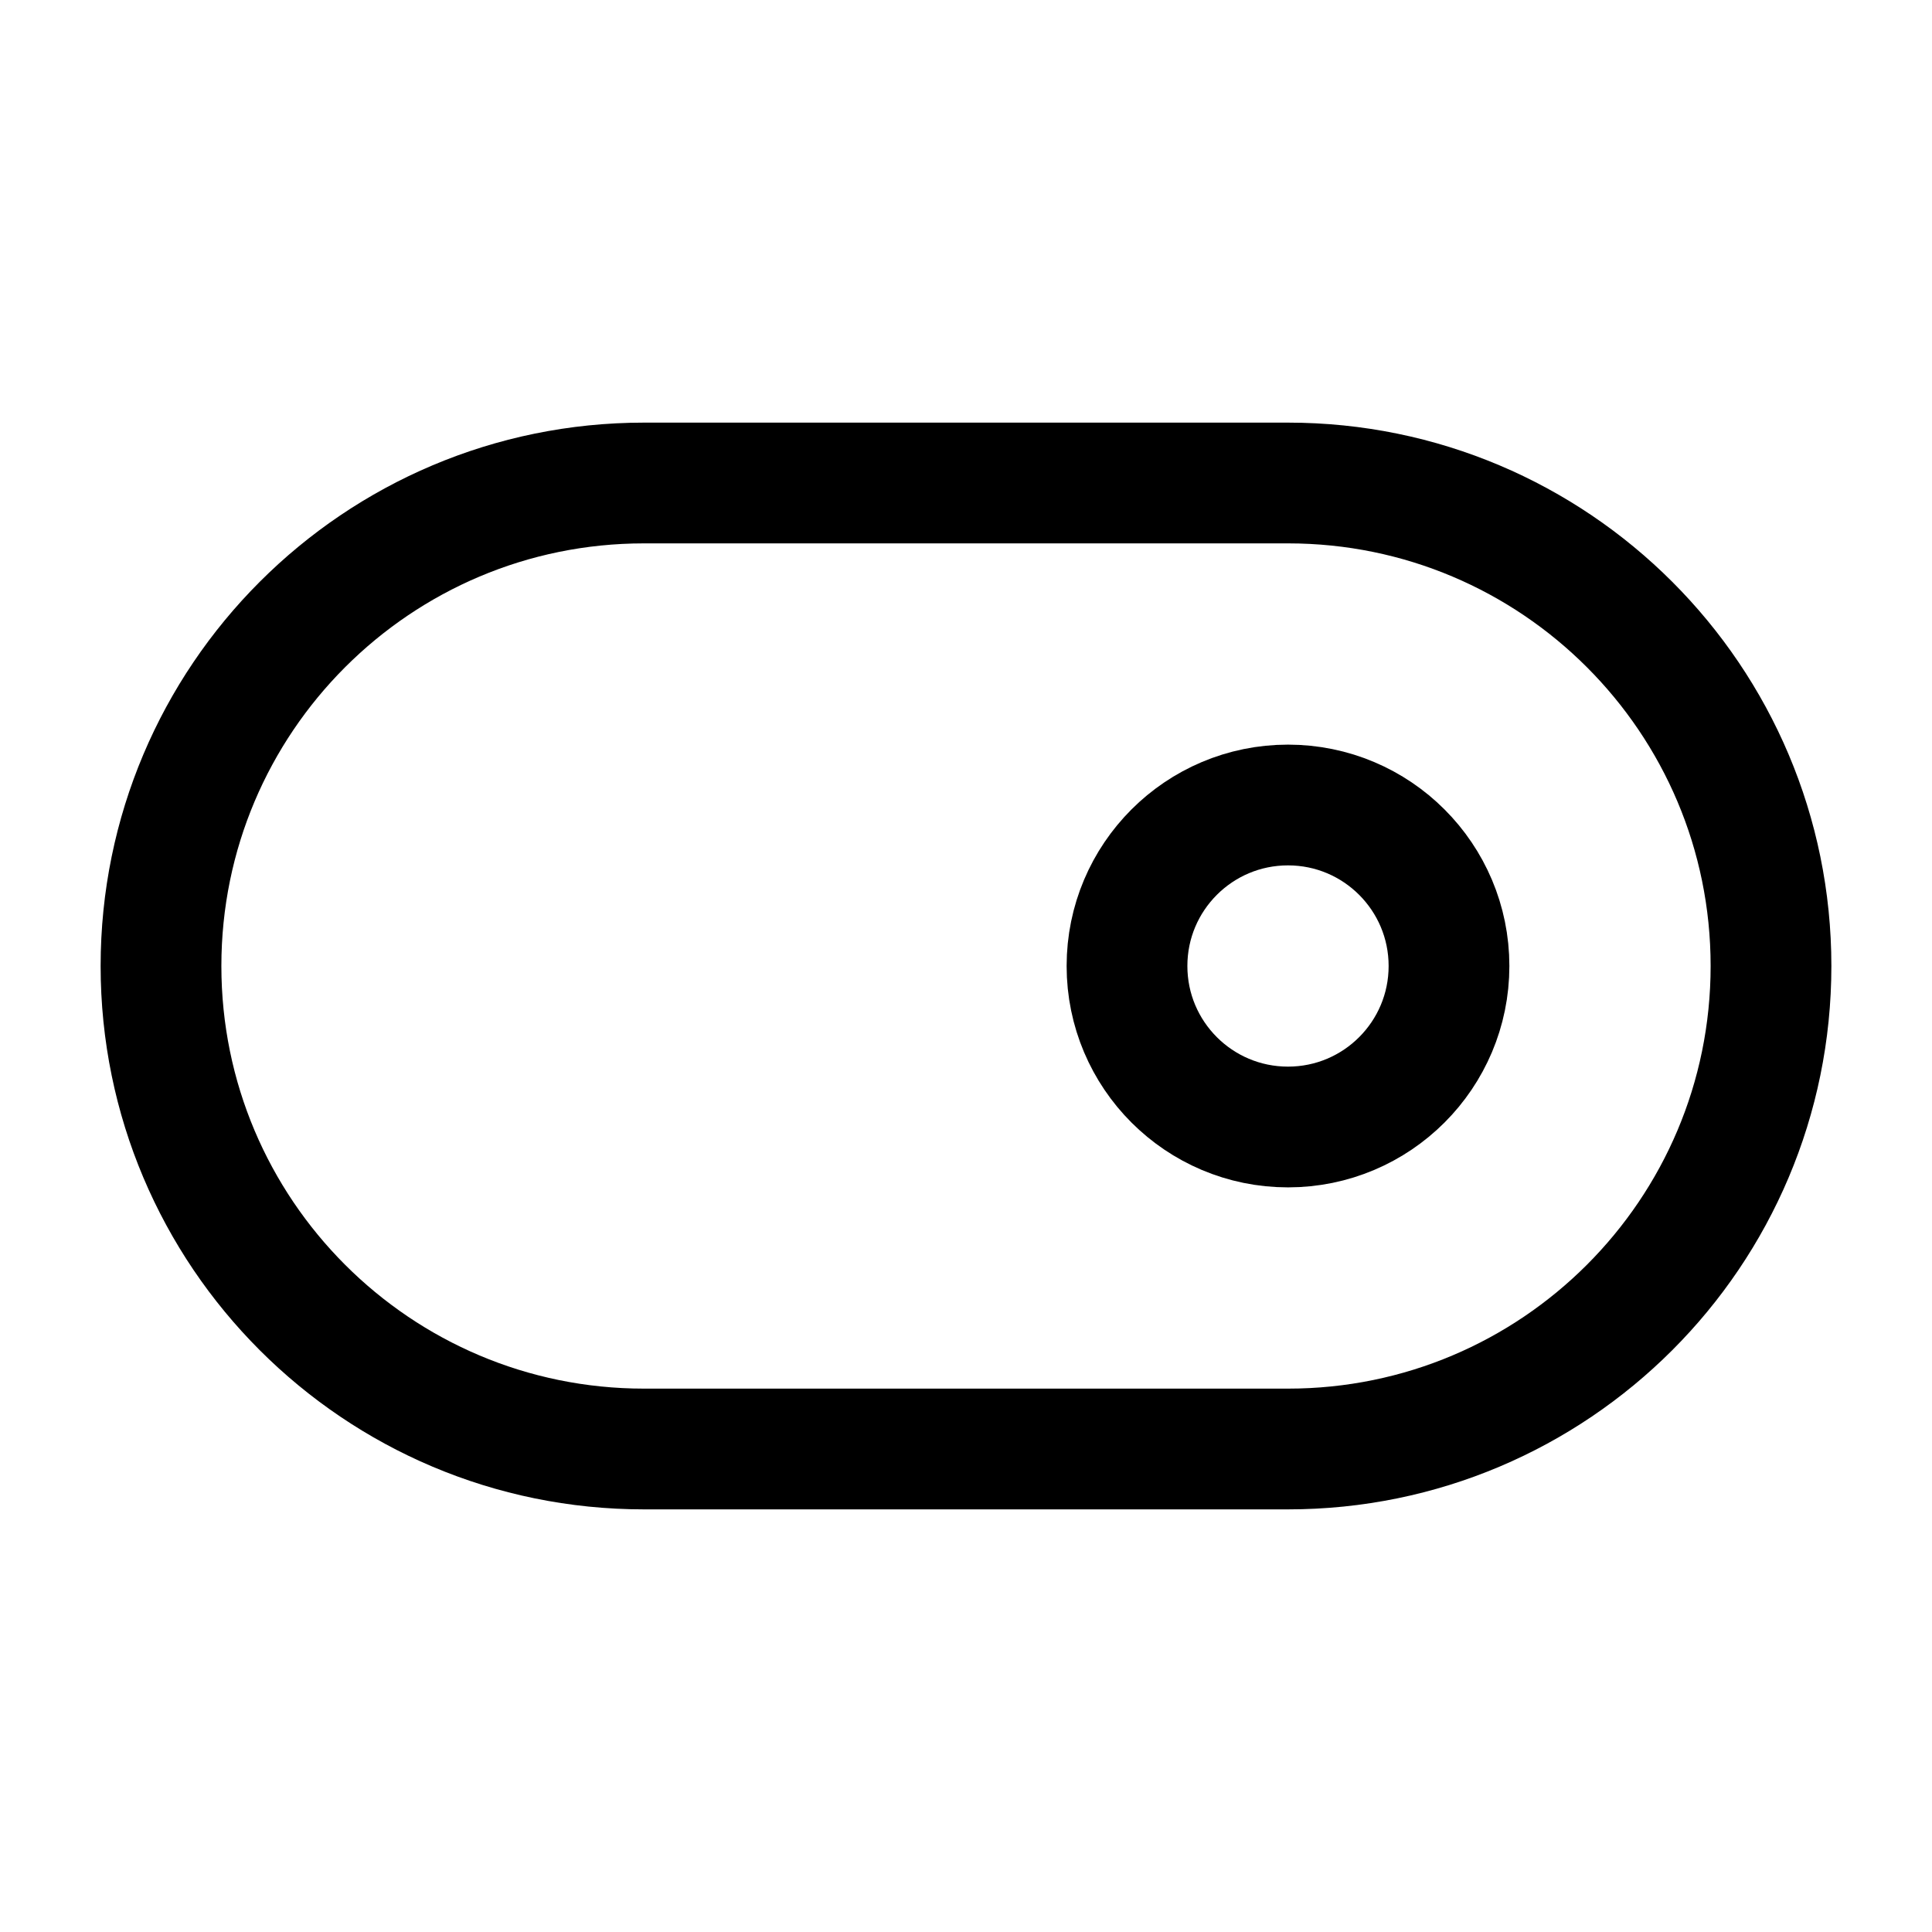
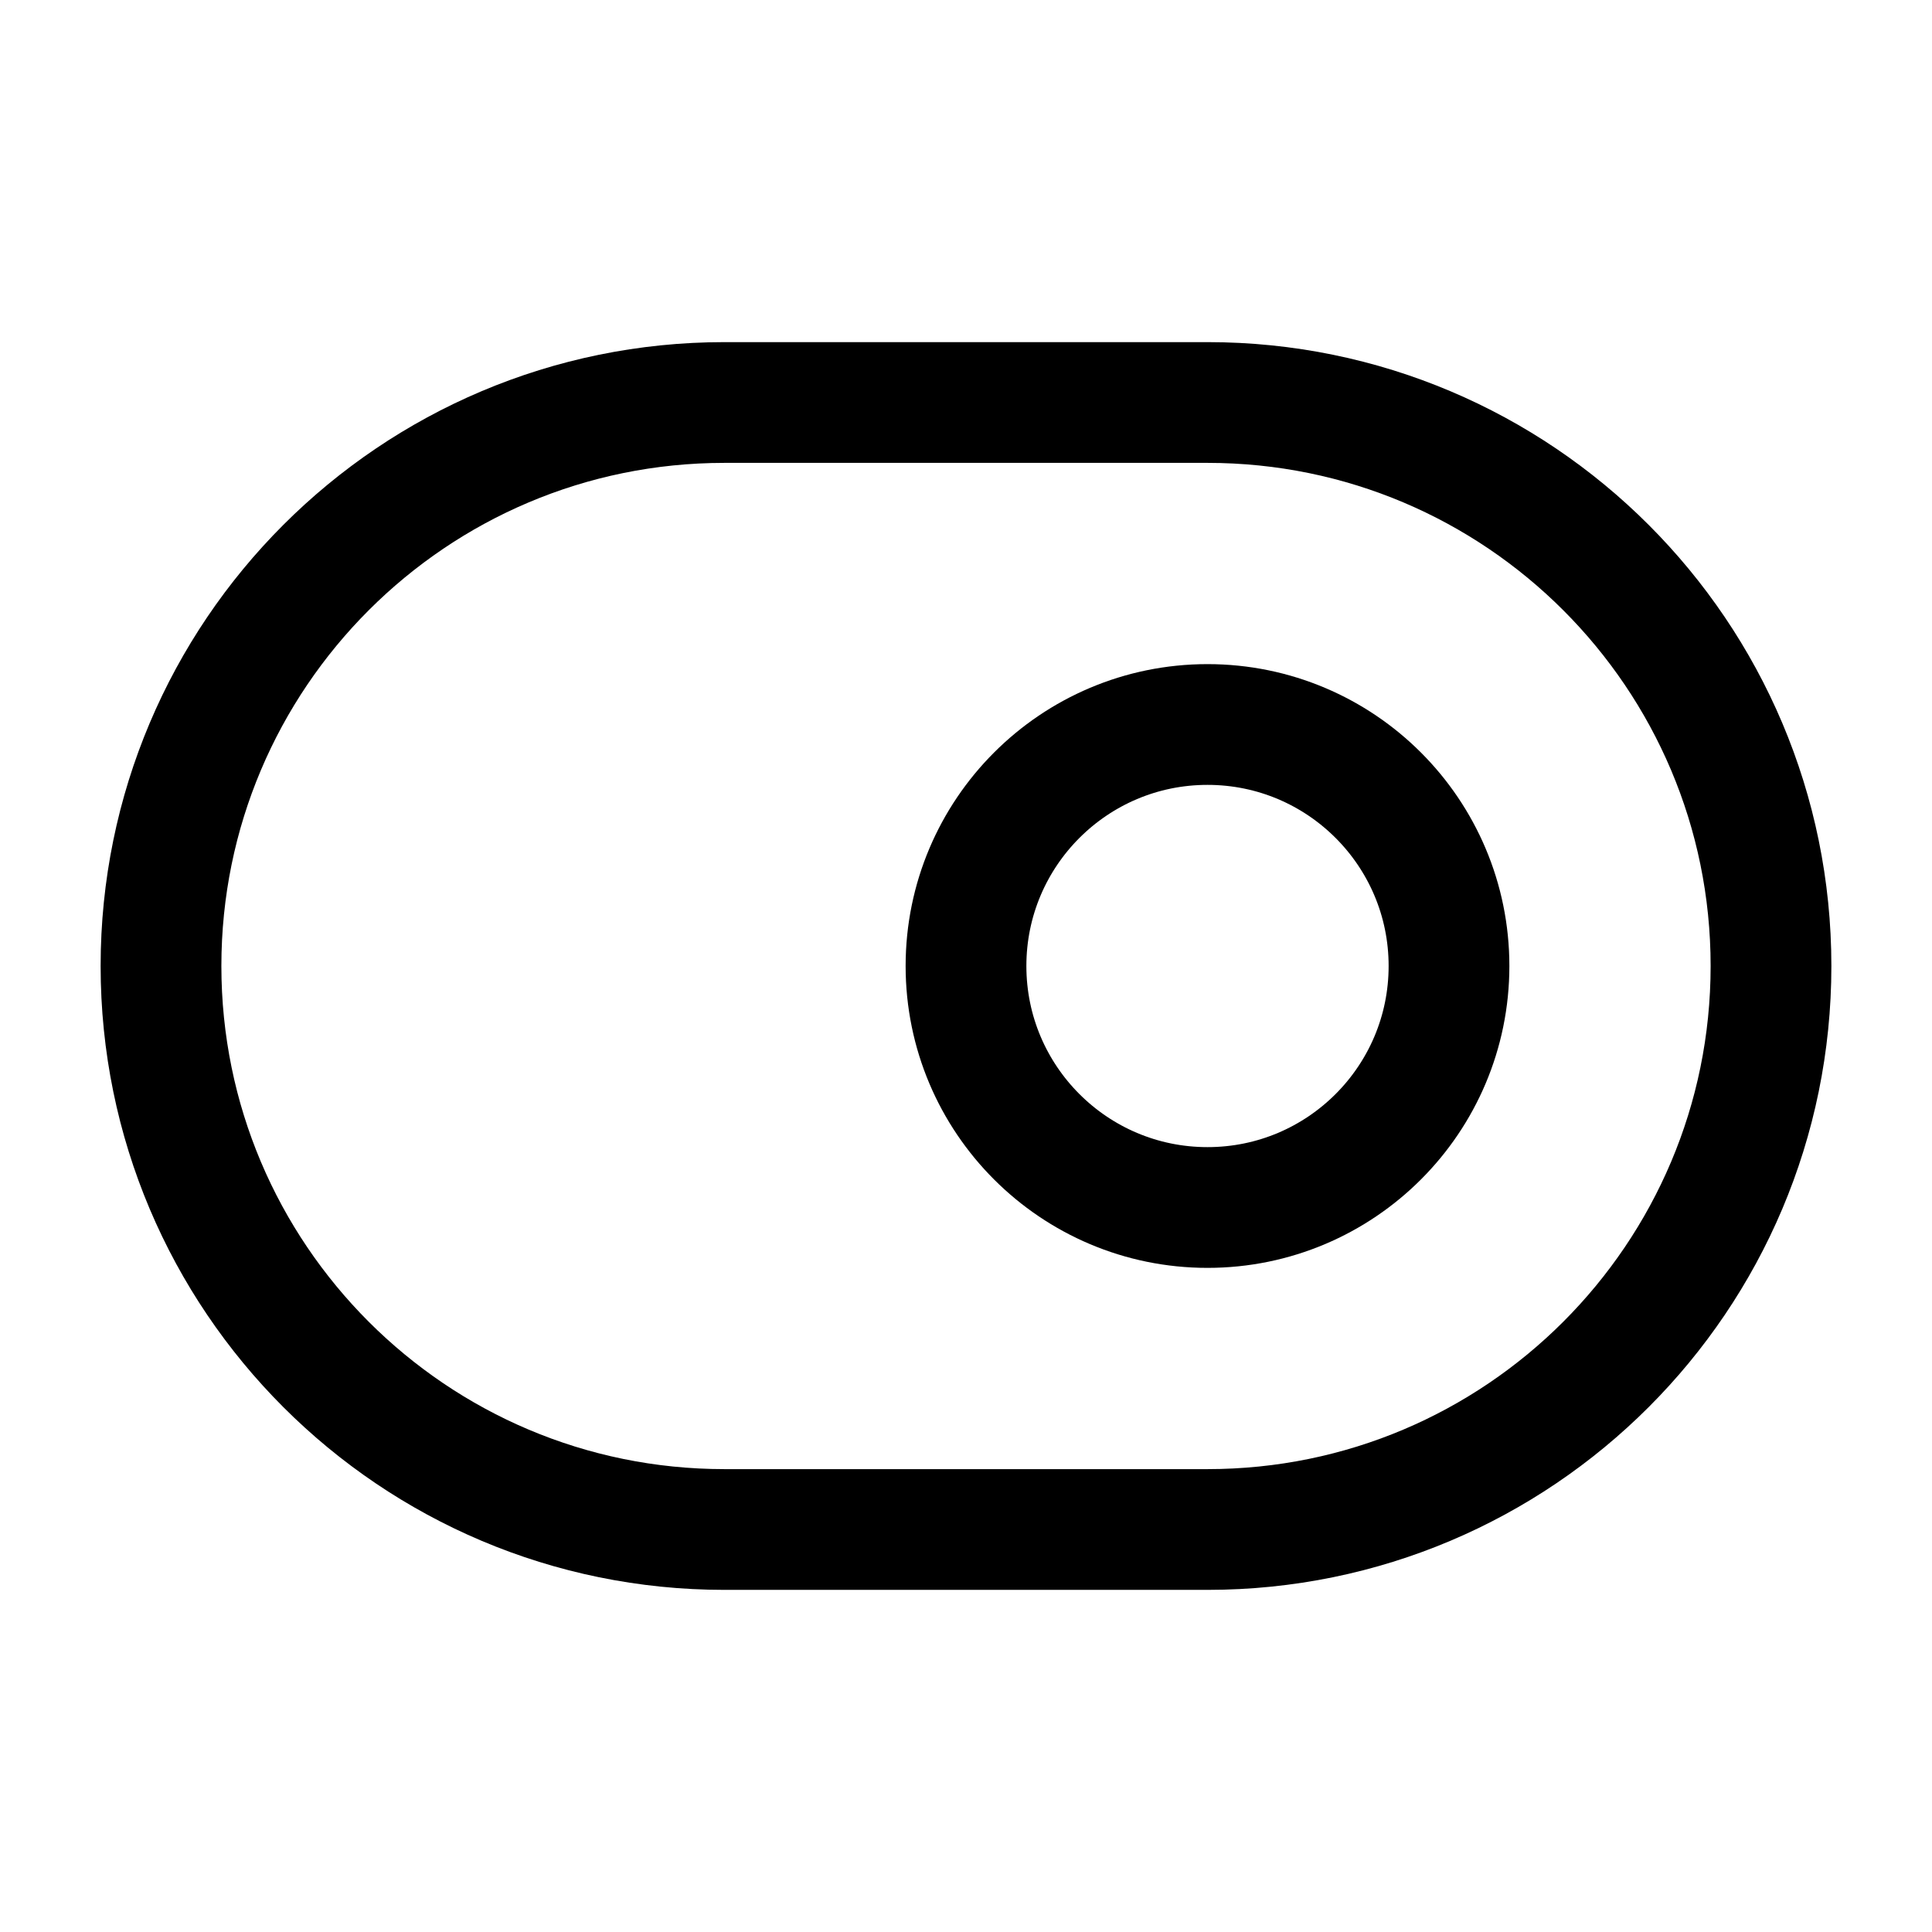
<svg xmlns="http://www.w3.org/2000/svg" width="24" height="24" viewBox="0 0 24 24" fill="none" stroke="currentColor" stroke-width="1.500" stroke-linecap="round" stroke-linejoin="round">
-   <rect width="20" height="12" x="2" y="6" rx="6" ry="6" />
-   <circle cx="16" cy="12" r="2" />
+   <circle cx="15" cy="12" r="3" />
+   <rect width="20" height="14" x="2" y="5" rx="7" />
</svg>
